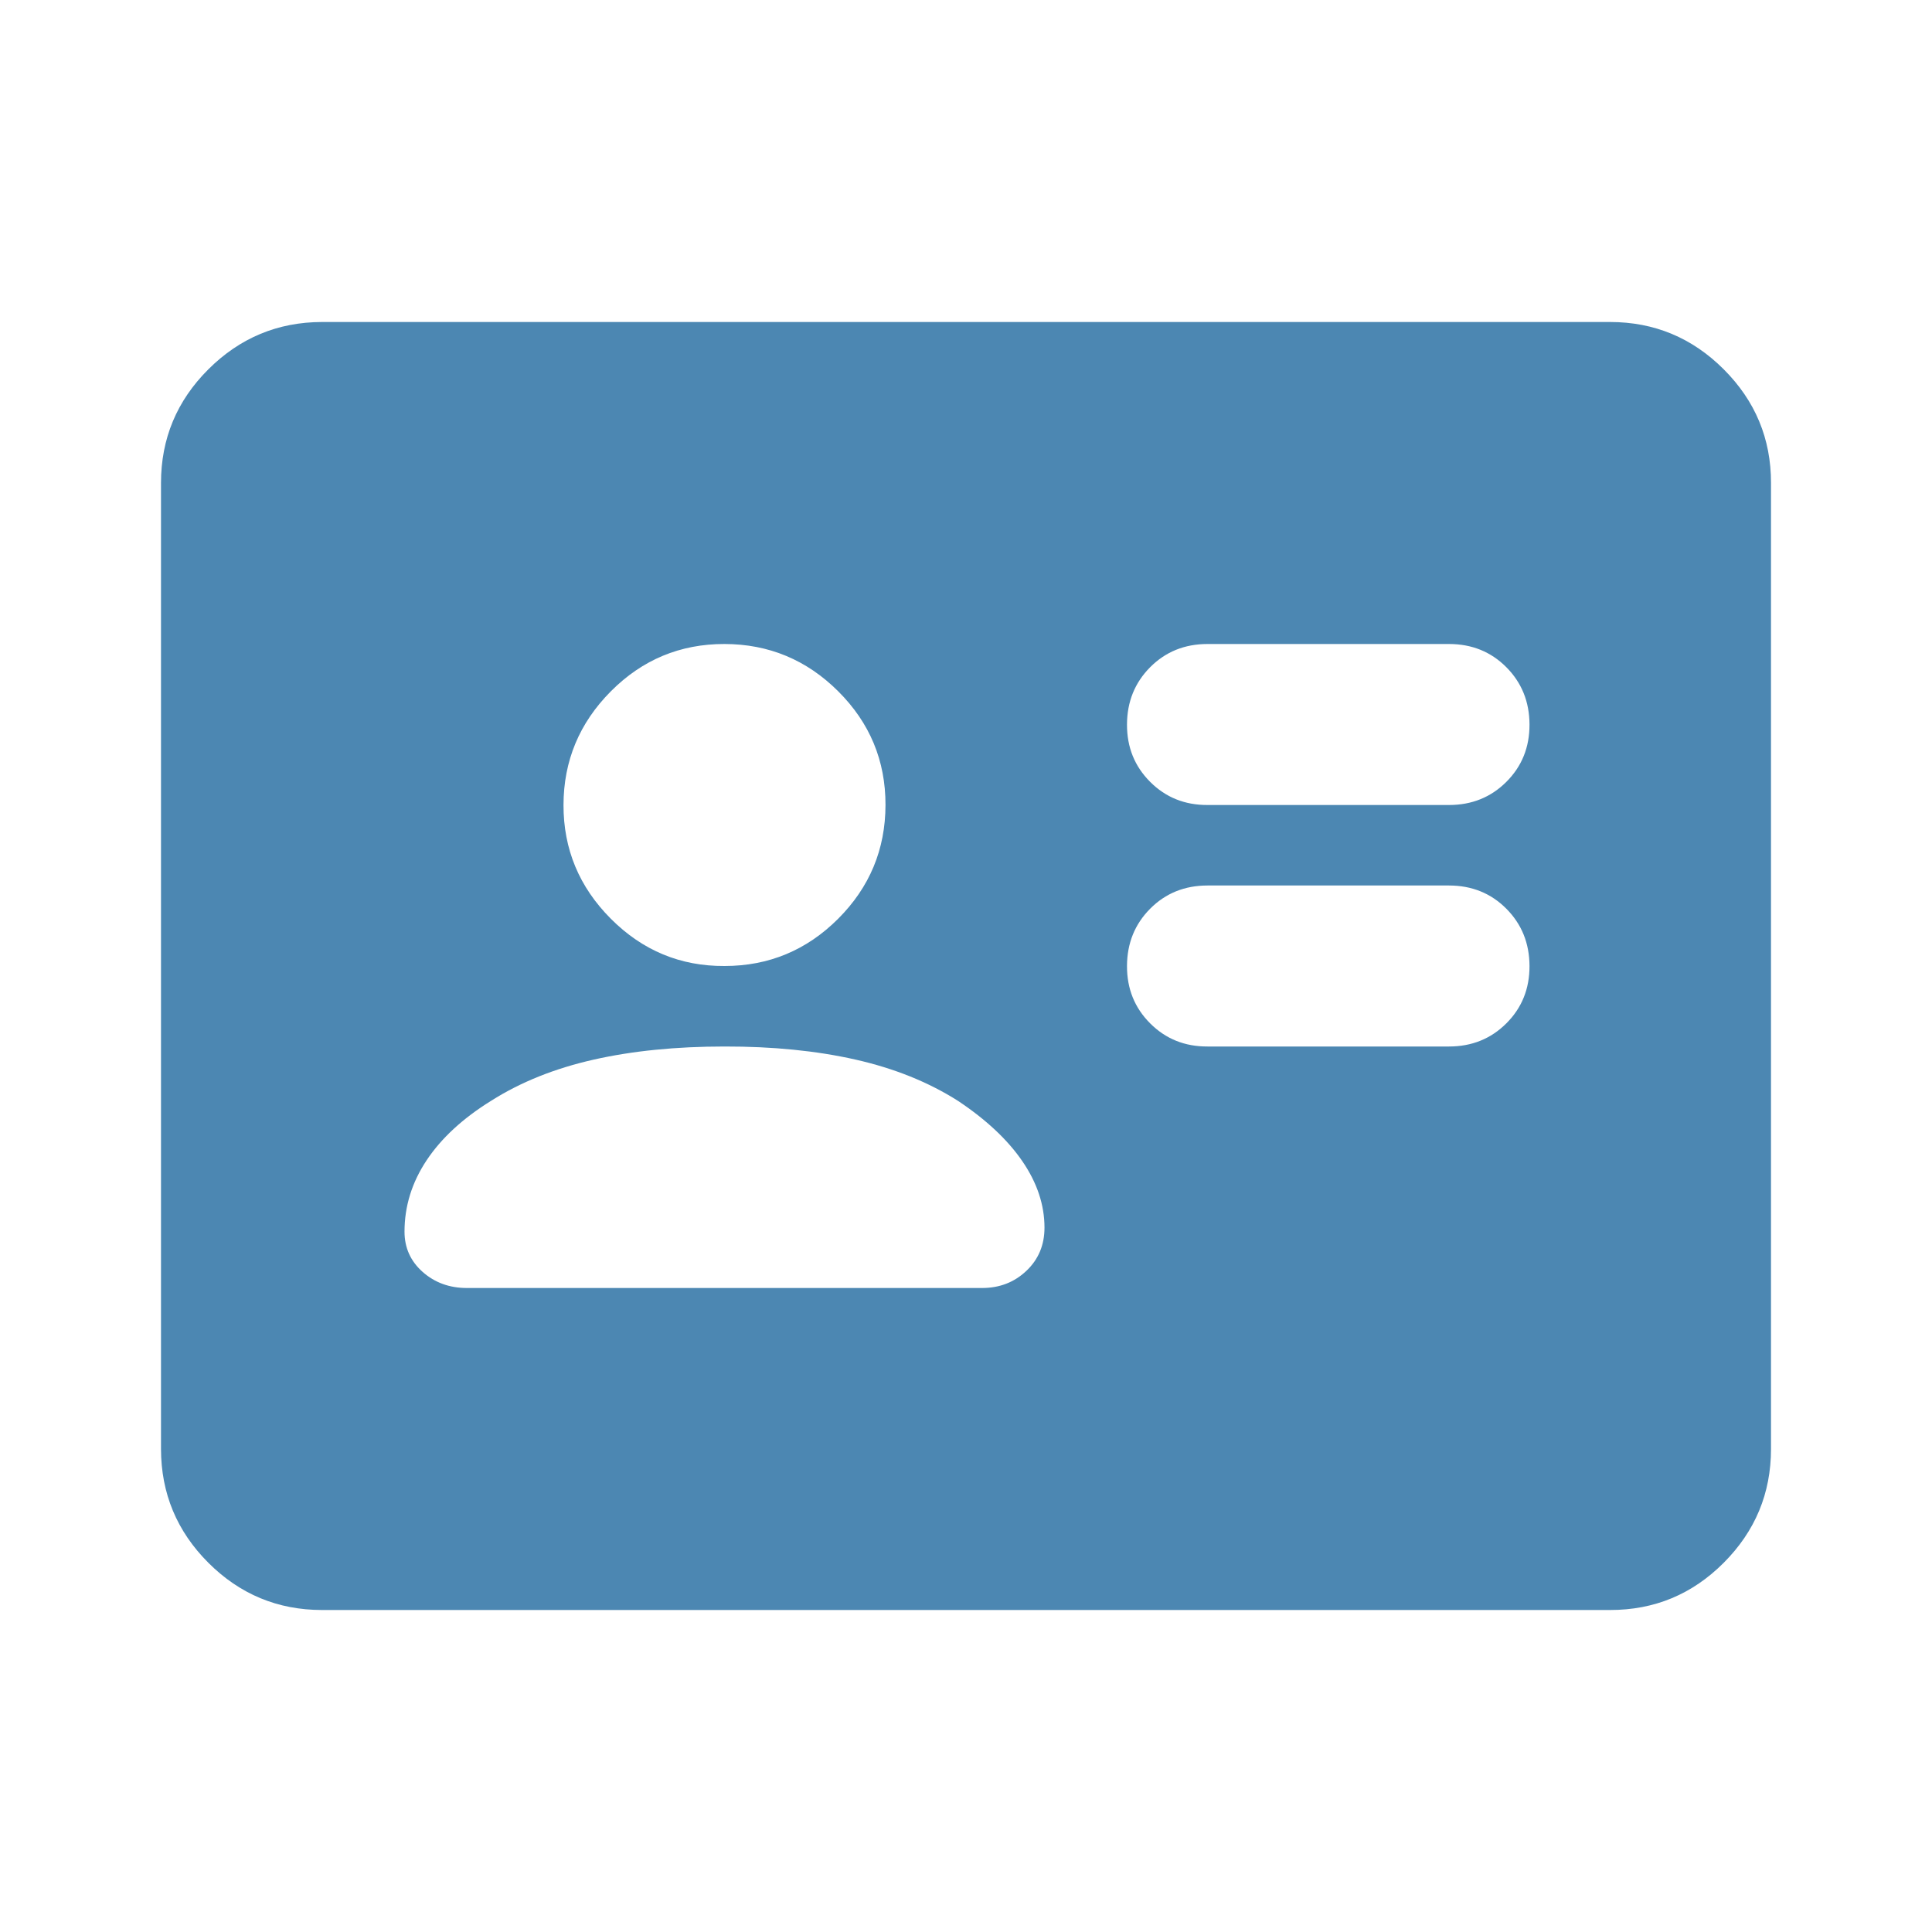
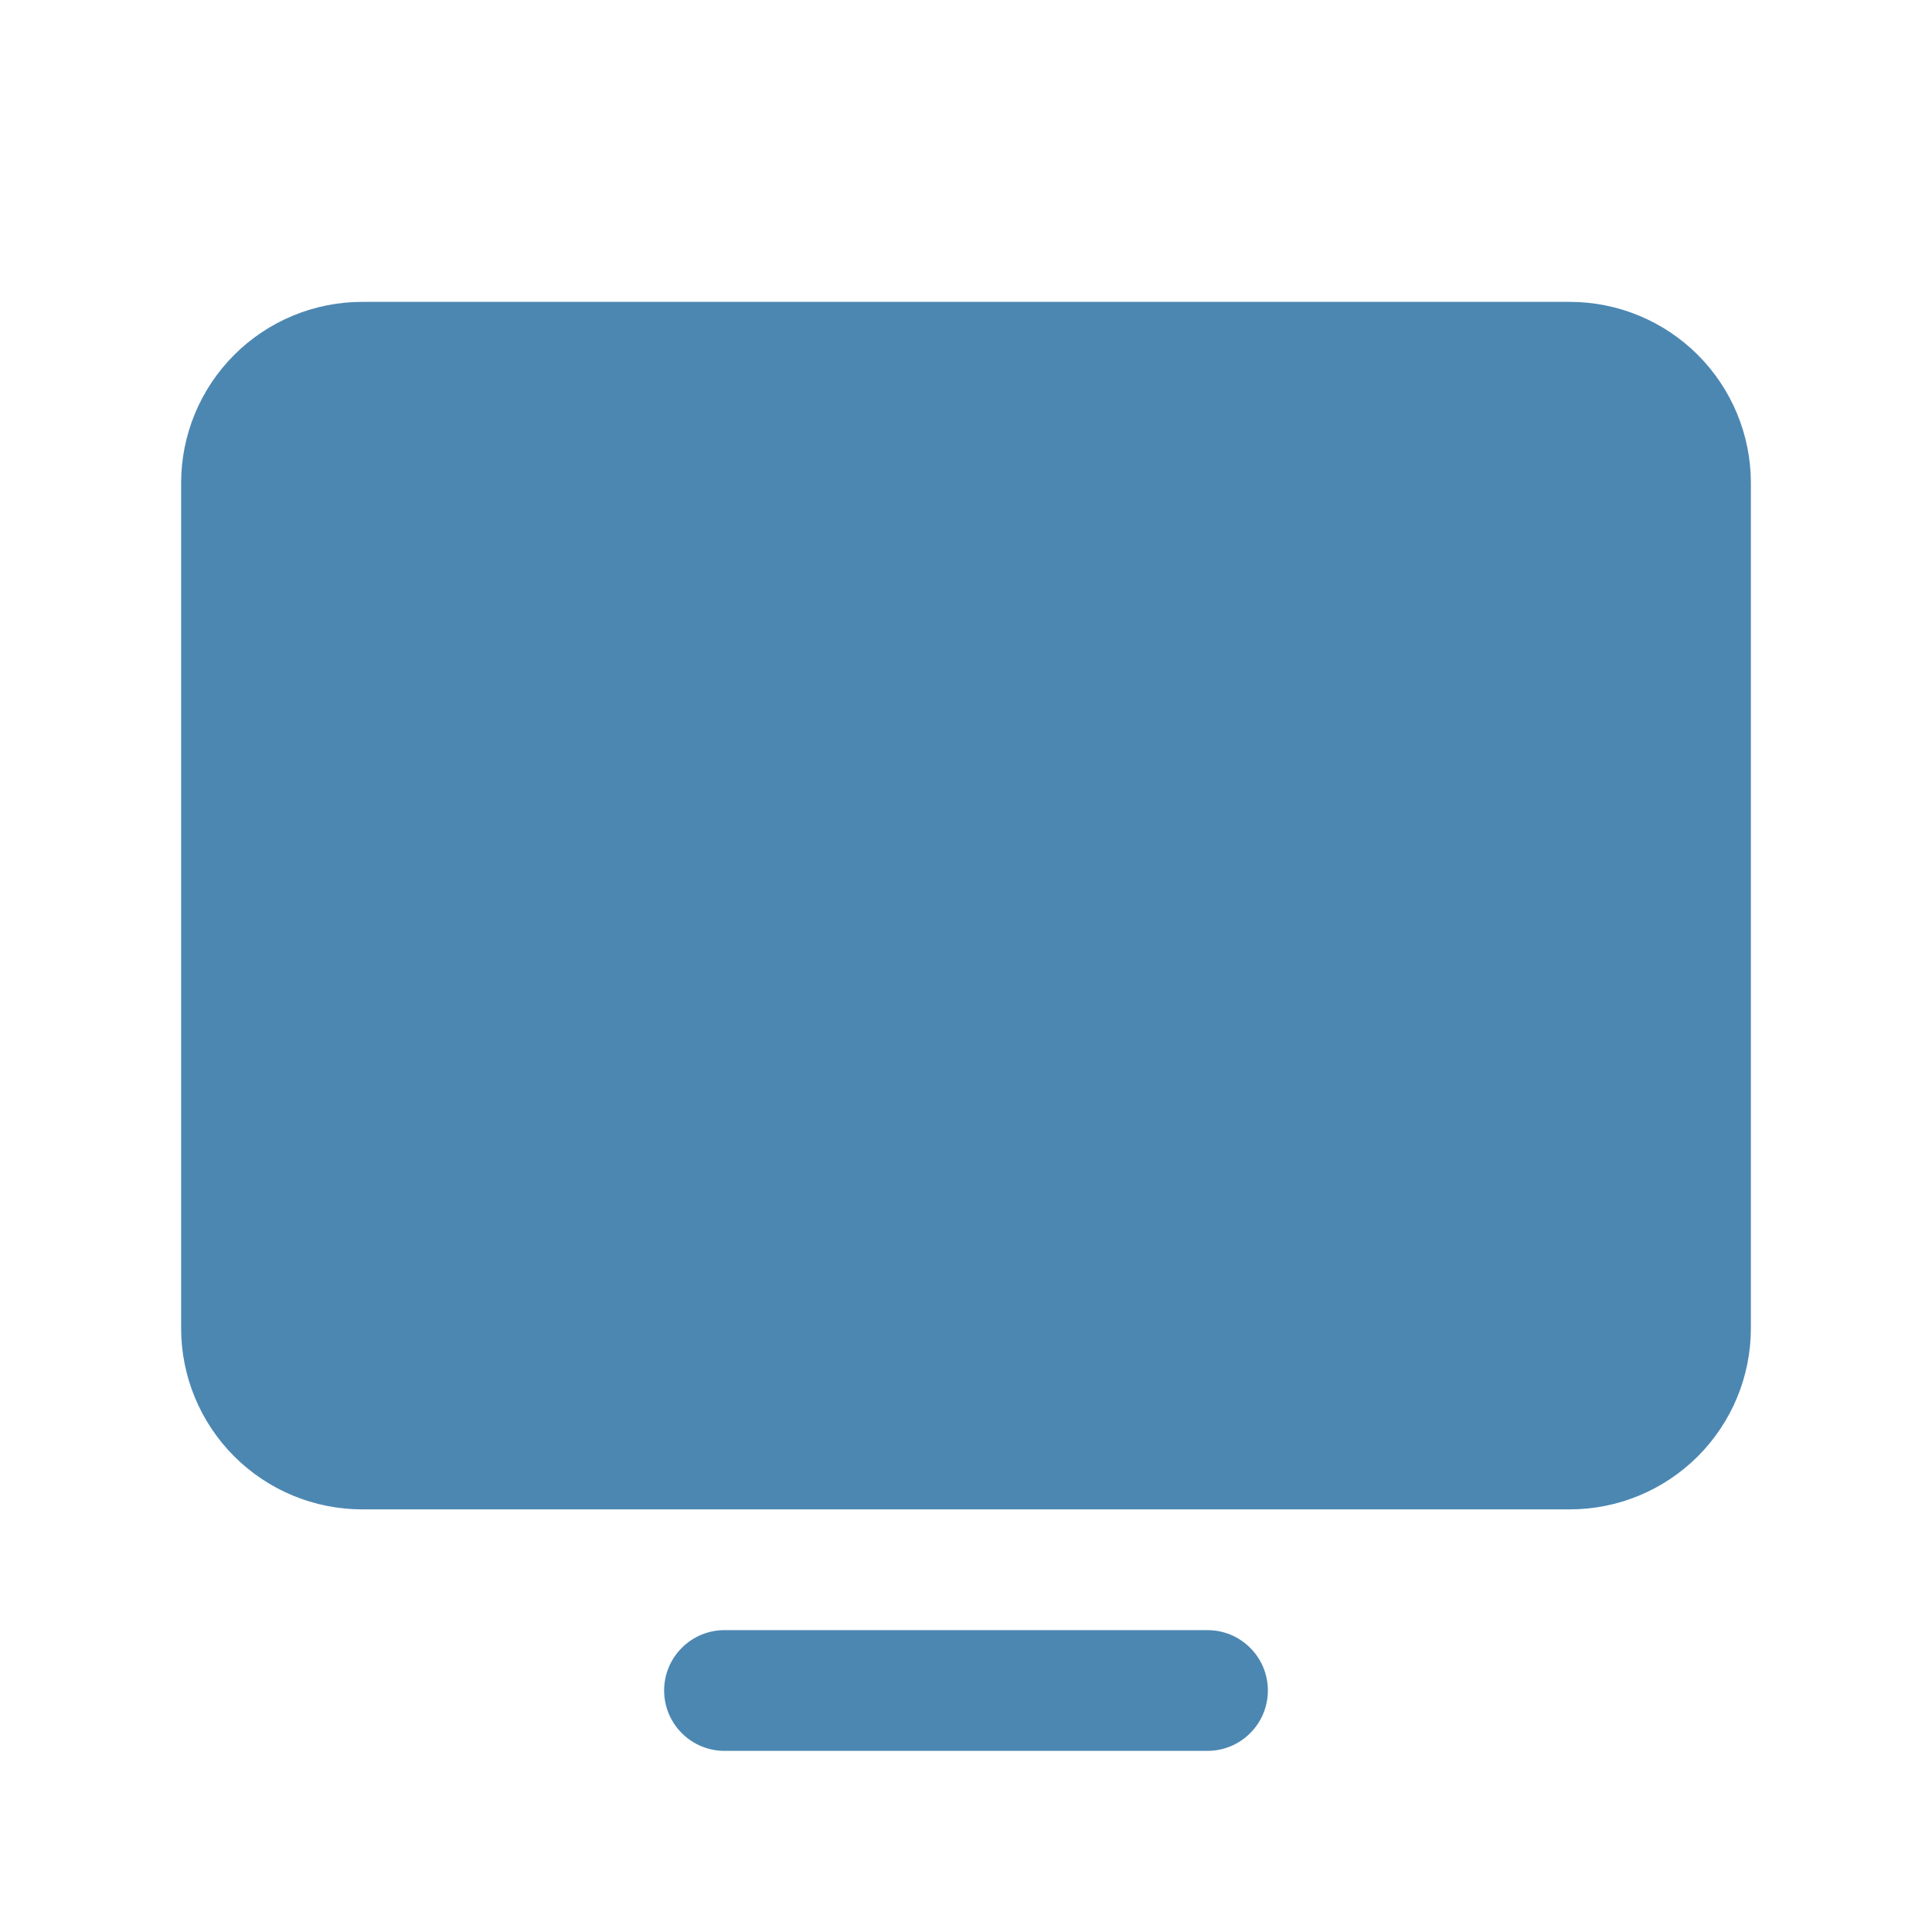
<svg xmlns="http://www.w3.org/2000/svg" width="24" height="24" viewBox="0 0 24 24" fill="none">
-   <path d="M18 13C18.283 13 18.521 12.904 18.713 12.712C18.905 12.52 19.001 12.283 19 12C18.999 11.717 18.903 11.48 18.712 11.288C18.521 11.096 18.283 11 18 11H15C14.717 11 14.479 11.096 14.288 11.288C14.097 11.48 14.001 11.717 14 12C13.999 12.283 14.095 12.52 14.288 12.713C14.481 12.906 14.718 13.001 15 13H18ZM18 10C18.283 10 18.521 9.904 18.713 9.712C18.905 9.52 19.001 9.283 19 9C18.999 8.717 18.903 8.48 18.712 8.288C18.521 8.096 18.283 8 18 8H15C14.717 8 14.479 8.096 14.288 8.288C14.097 8.48 14.001 8.717 14 9C13.999 9.283 14.095 9.52 14.288 9.713C14.481 9.906 14.718 10.001 15 10H18ZM9 13C8.4 13 7.858 13.054 7.375 13.163C6.892 13.272 6.467 13.442 6.1 13.675C5.75 13.892 5.483 14.138 5.3 14.413C5.117 14.688 5.025 14.984 5.025 15.3C5.025 15.5 5.1 15.667 5.25 15.8C5.4 15.933 5.583 16 5.8 16H12.2C12.417 16 12.6 15.929 12.75 15.787C12.9 15.645 12.975 15.466 12.975 15.25C12.975 14.967 12.883 14.692 12.7 14.425C12.517 14.158 12.25 13.908 11.9 13.675C11.533 13.442 11.108 13.271 10.625 13.162C10.142 13.053 9.6 12.999 9 13ZM9 12C9.55 12 10.021 11.804 10.412 11.413C10.803 11.022 10.999 10.551 11 10C11.001 9.449 10.805 8.979 10.413 8.588C10.021 8.197 9.55 8.001 9 8C8.45 7.999 7.979 8.195 7.588 8.588C7.197 8.981 7.001 9.452 7 10C6.999 10.548 7.195 11.019 7.588 11.413C7.981 11.807 8.451 12.003 9 12ZM4 20C3.45 20 2.979 19.804 2.588 19.413C2.197 19.022 2.001 18.551 2 18V6C2 5.45 2.196 4.979 2.588 4.588C2.98 4.197 3.451 4.001 4 4H20C20.55 4 21.021 4.196 21.413 4.588C21.805 4.98 22.001 5.451 22 6V18C22 18.55 21.804 19.021 21.413 19.413C21.022 19.805 20.551 20.001 20 20H4Z" fill="#4C87B2" />
+   <path d="M21.75 6V16.5C21.75 17.097 21.513 17.669 21.091 18.091C20.669 18.513 20.097 18.75 19.5 18.75H4.5C3.903 18.75 3.331 18.513 2.909 18.091C2.487 17.669 2.25 17.097 2.25 16.5V6C2.25 5.403 2.487 4.831 2.909 4.409C3.331 3.987 3.903 3.75 4.5 3.75H19.5C20.097 3.75 20.669 3.987 21.091 4.409C21.513 4.831 21.75 5.403 21.75 6ZM15 20.25H9C8.801 20.25 8.61 20.329 8.47 20.47C8.329 20.61 8.25 20.801 8.25 21C8.25 21.199 8.329 21.39 8.47 21.53C8.61 21.671 8.801 21.75 9 21.75H15C15.199 21.75 15.39 21.671 15.53 21.53C15.671 21.39 15.75 21.199 15.75 21C15.75 20.801 15.671 20.61 15.53 20.47C15.39 20.329 15.199 20.25 15 20.25Z" fill="#4C87B2" />
</svg>
